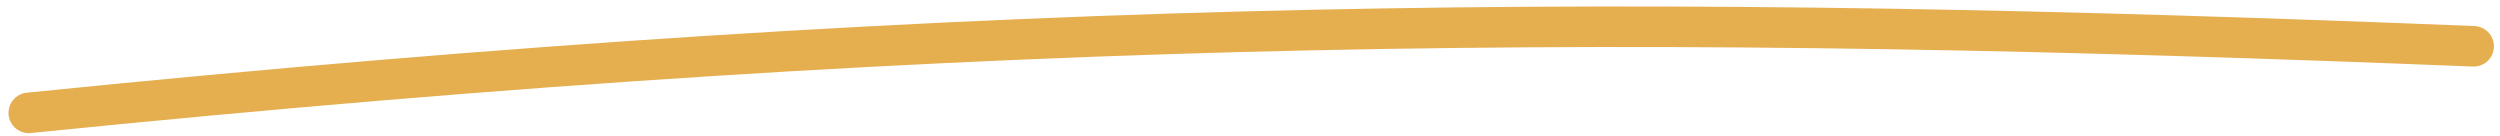
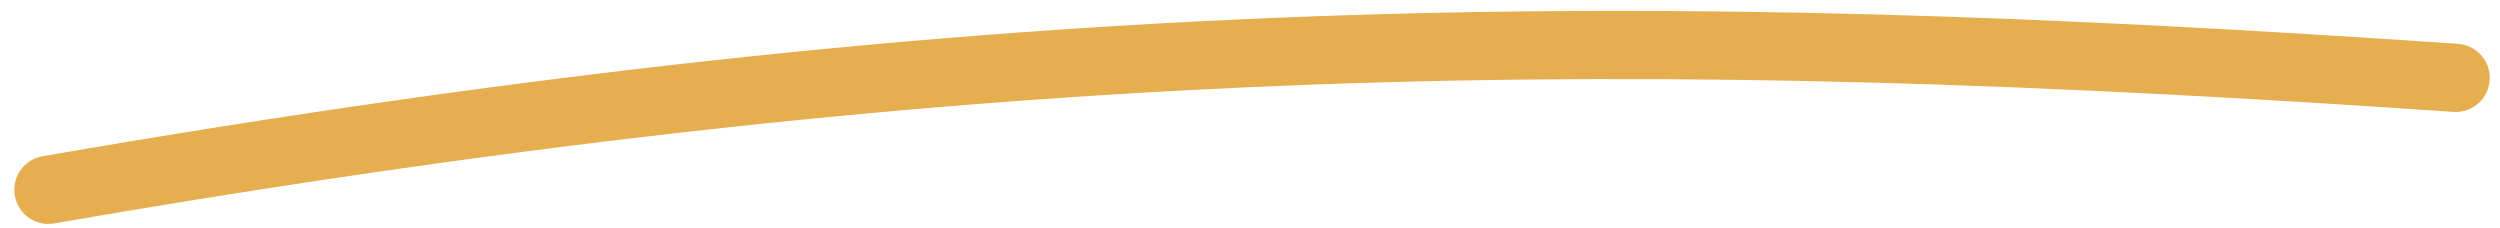
- <svg xmlns="http://www.w3.org/2000/svg" width="185" height="10" viewBox="0 0 185 10">
-   <path fill="none" stroke="#E5AE4F" stroke-linecap="round" stroke-linejoin="round" stroke-width="3" d="M0.129,35.352 C72.681,28 120.61,28 181.049,30.426" transform="translate(2 -27)" />
+ <svg xmlns="http://www.w3.org/2000/svg" width="110" height="10" viewBox="0 0 110 10">
+   <path fill="none" stroke="#E5AE4F" stroke-linecap="round" stroke-linejoin="round" stroke-width="3" d="M0.129,35.352 C42.605,28 70.665,28 106.049,30.426" transform="translate(2 -27)" />
</svg>
